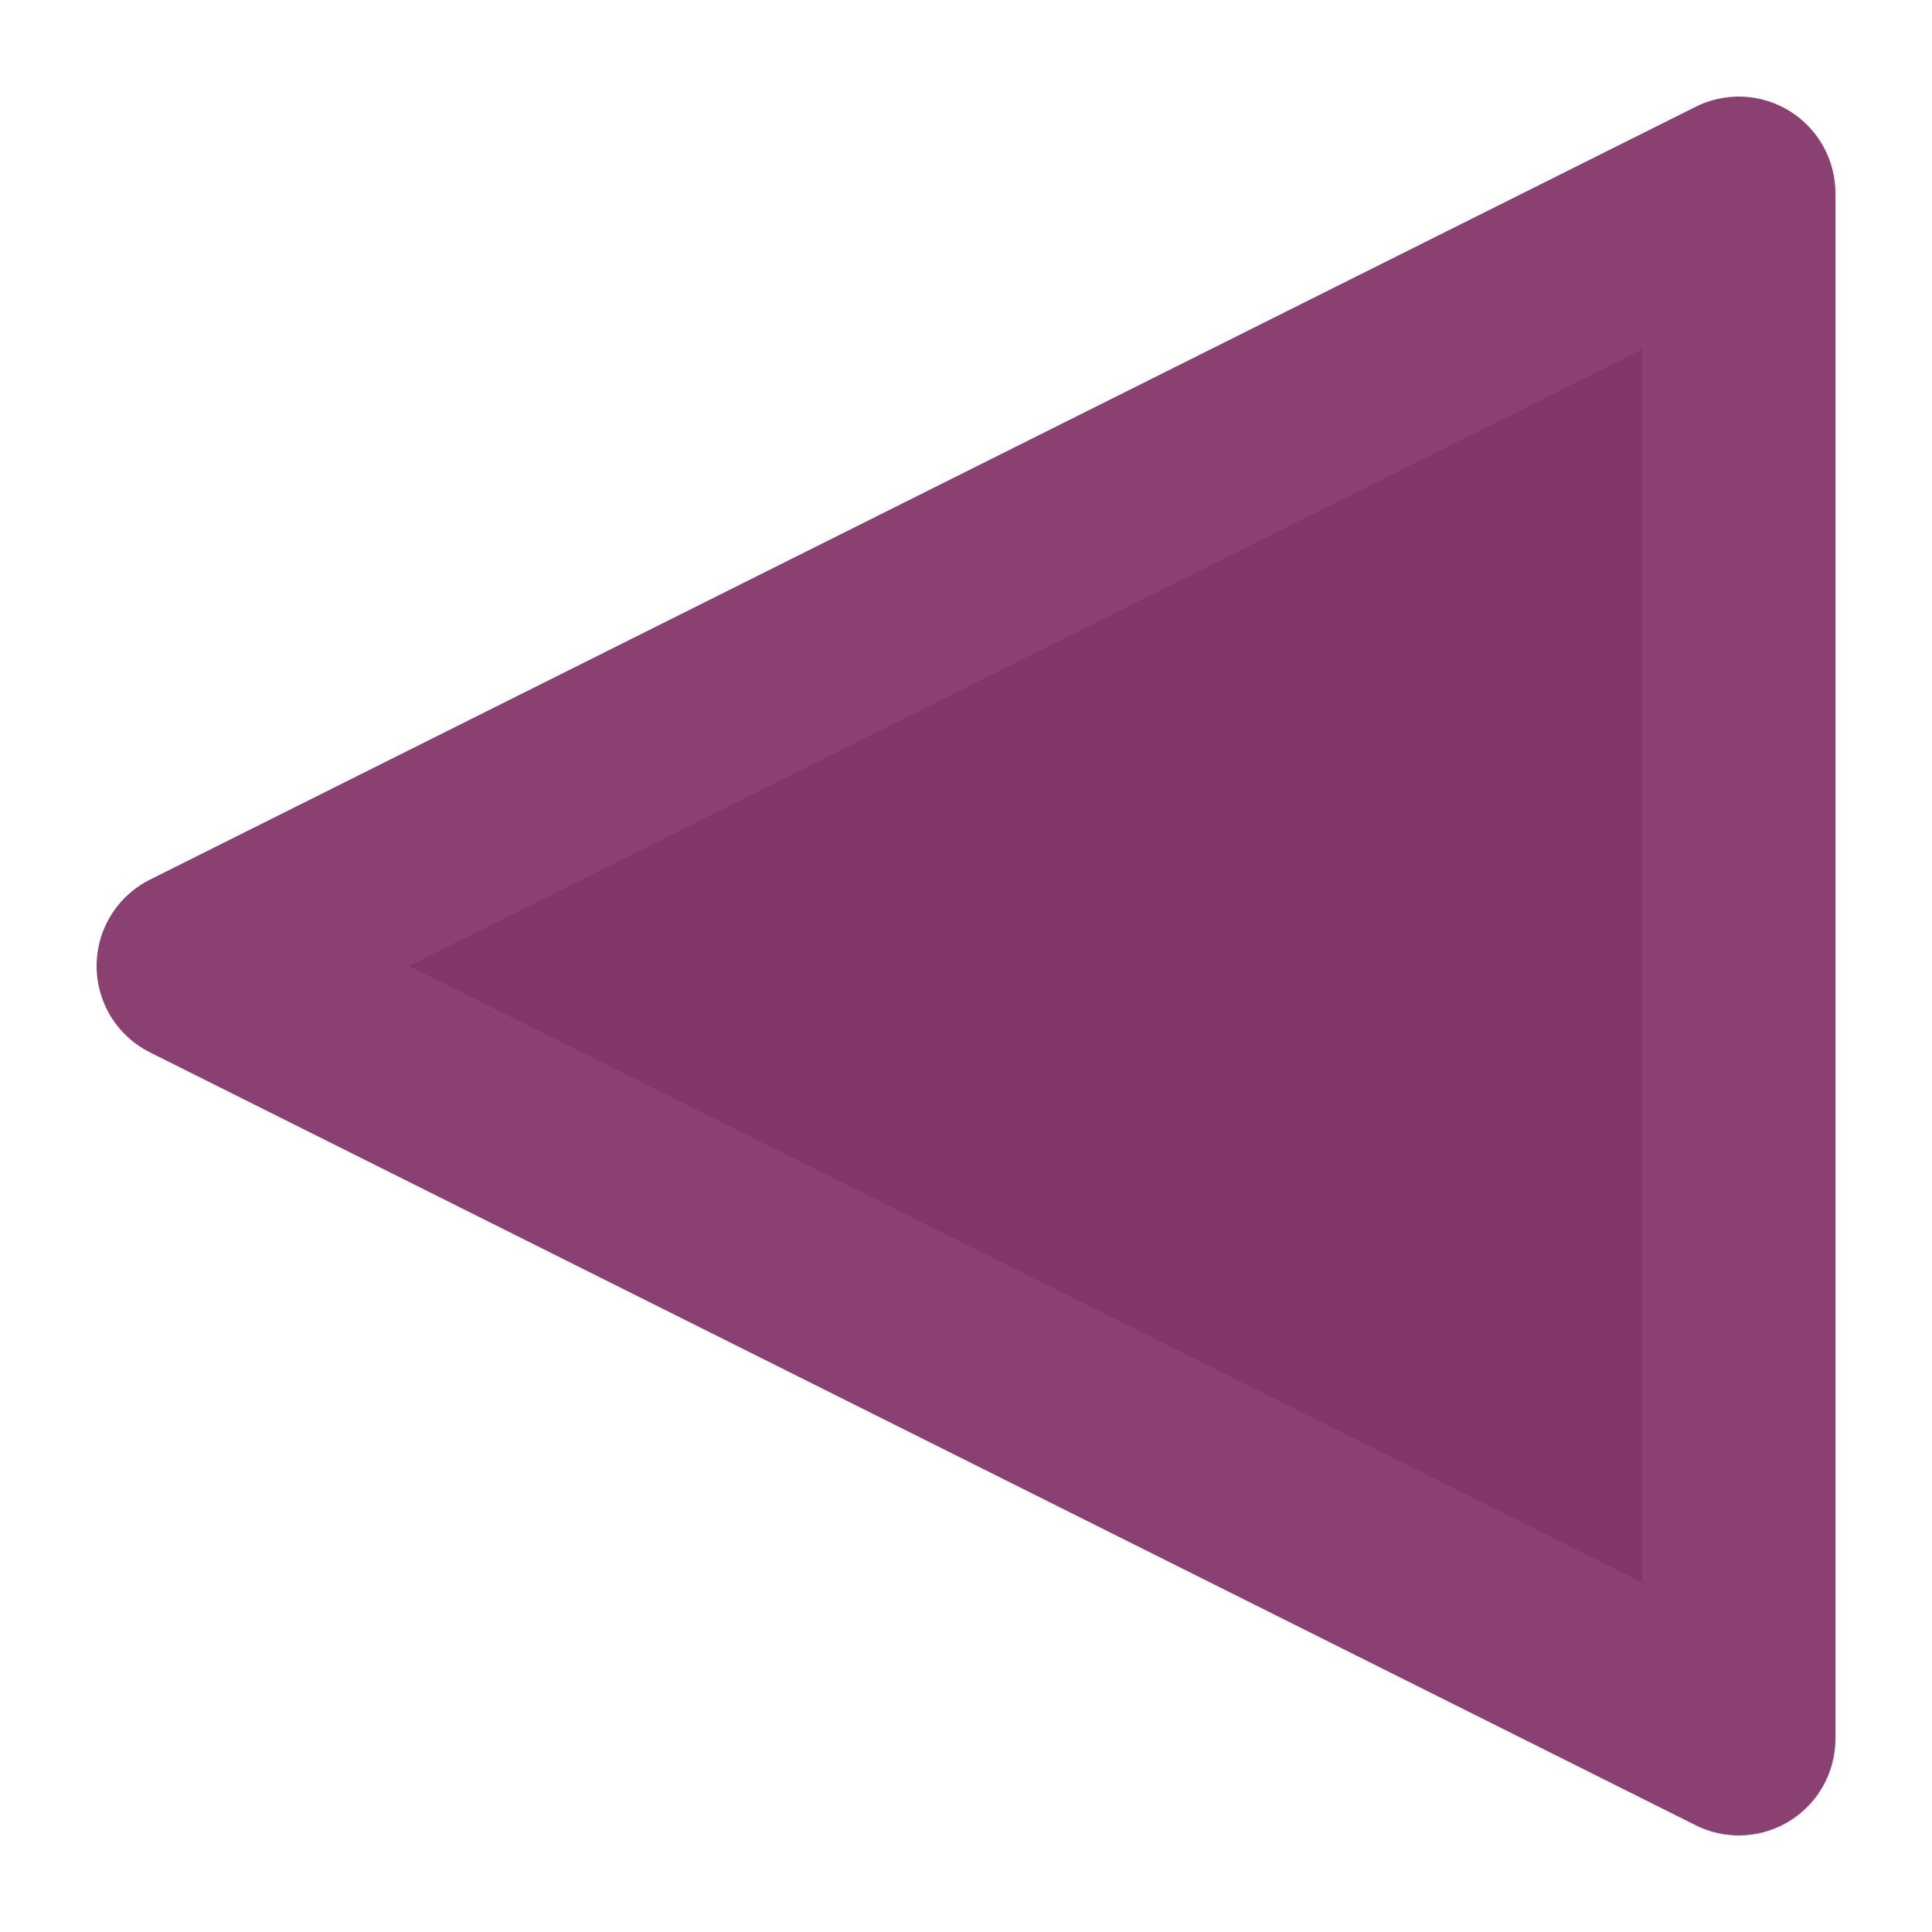
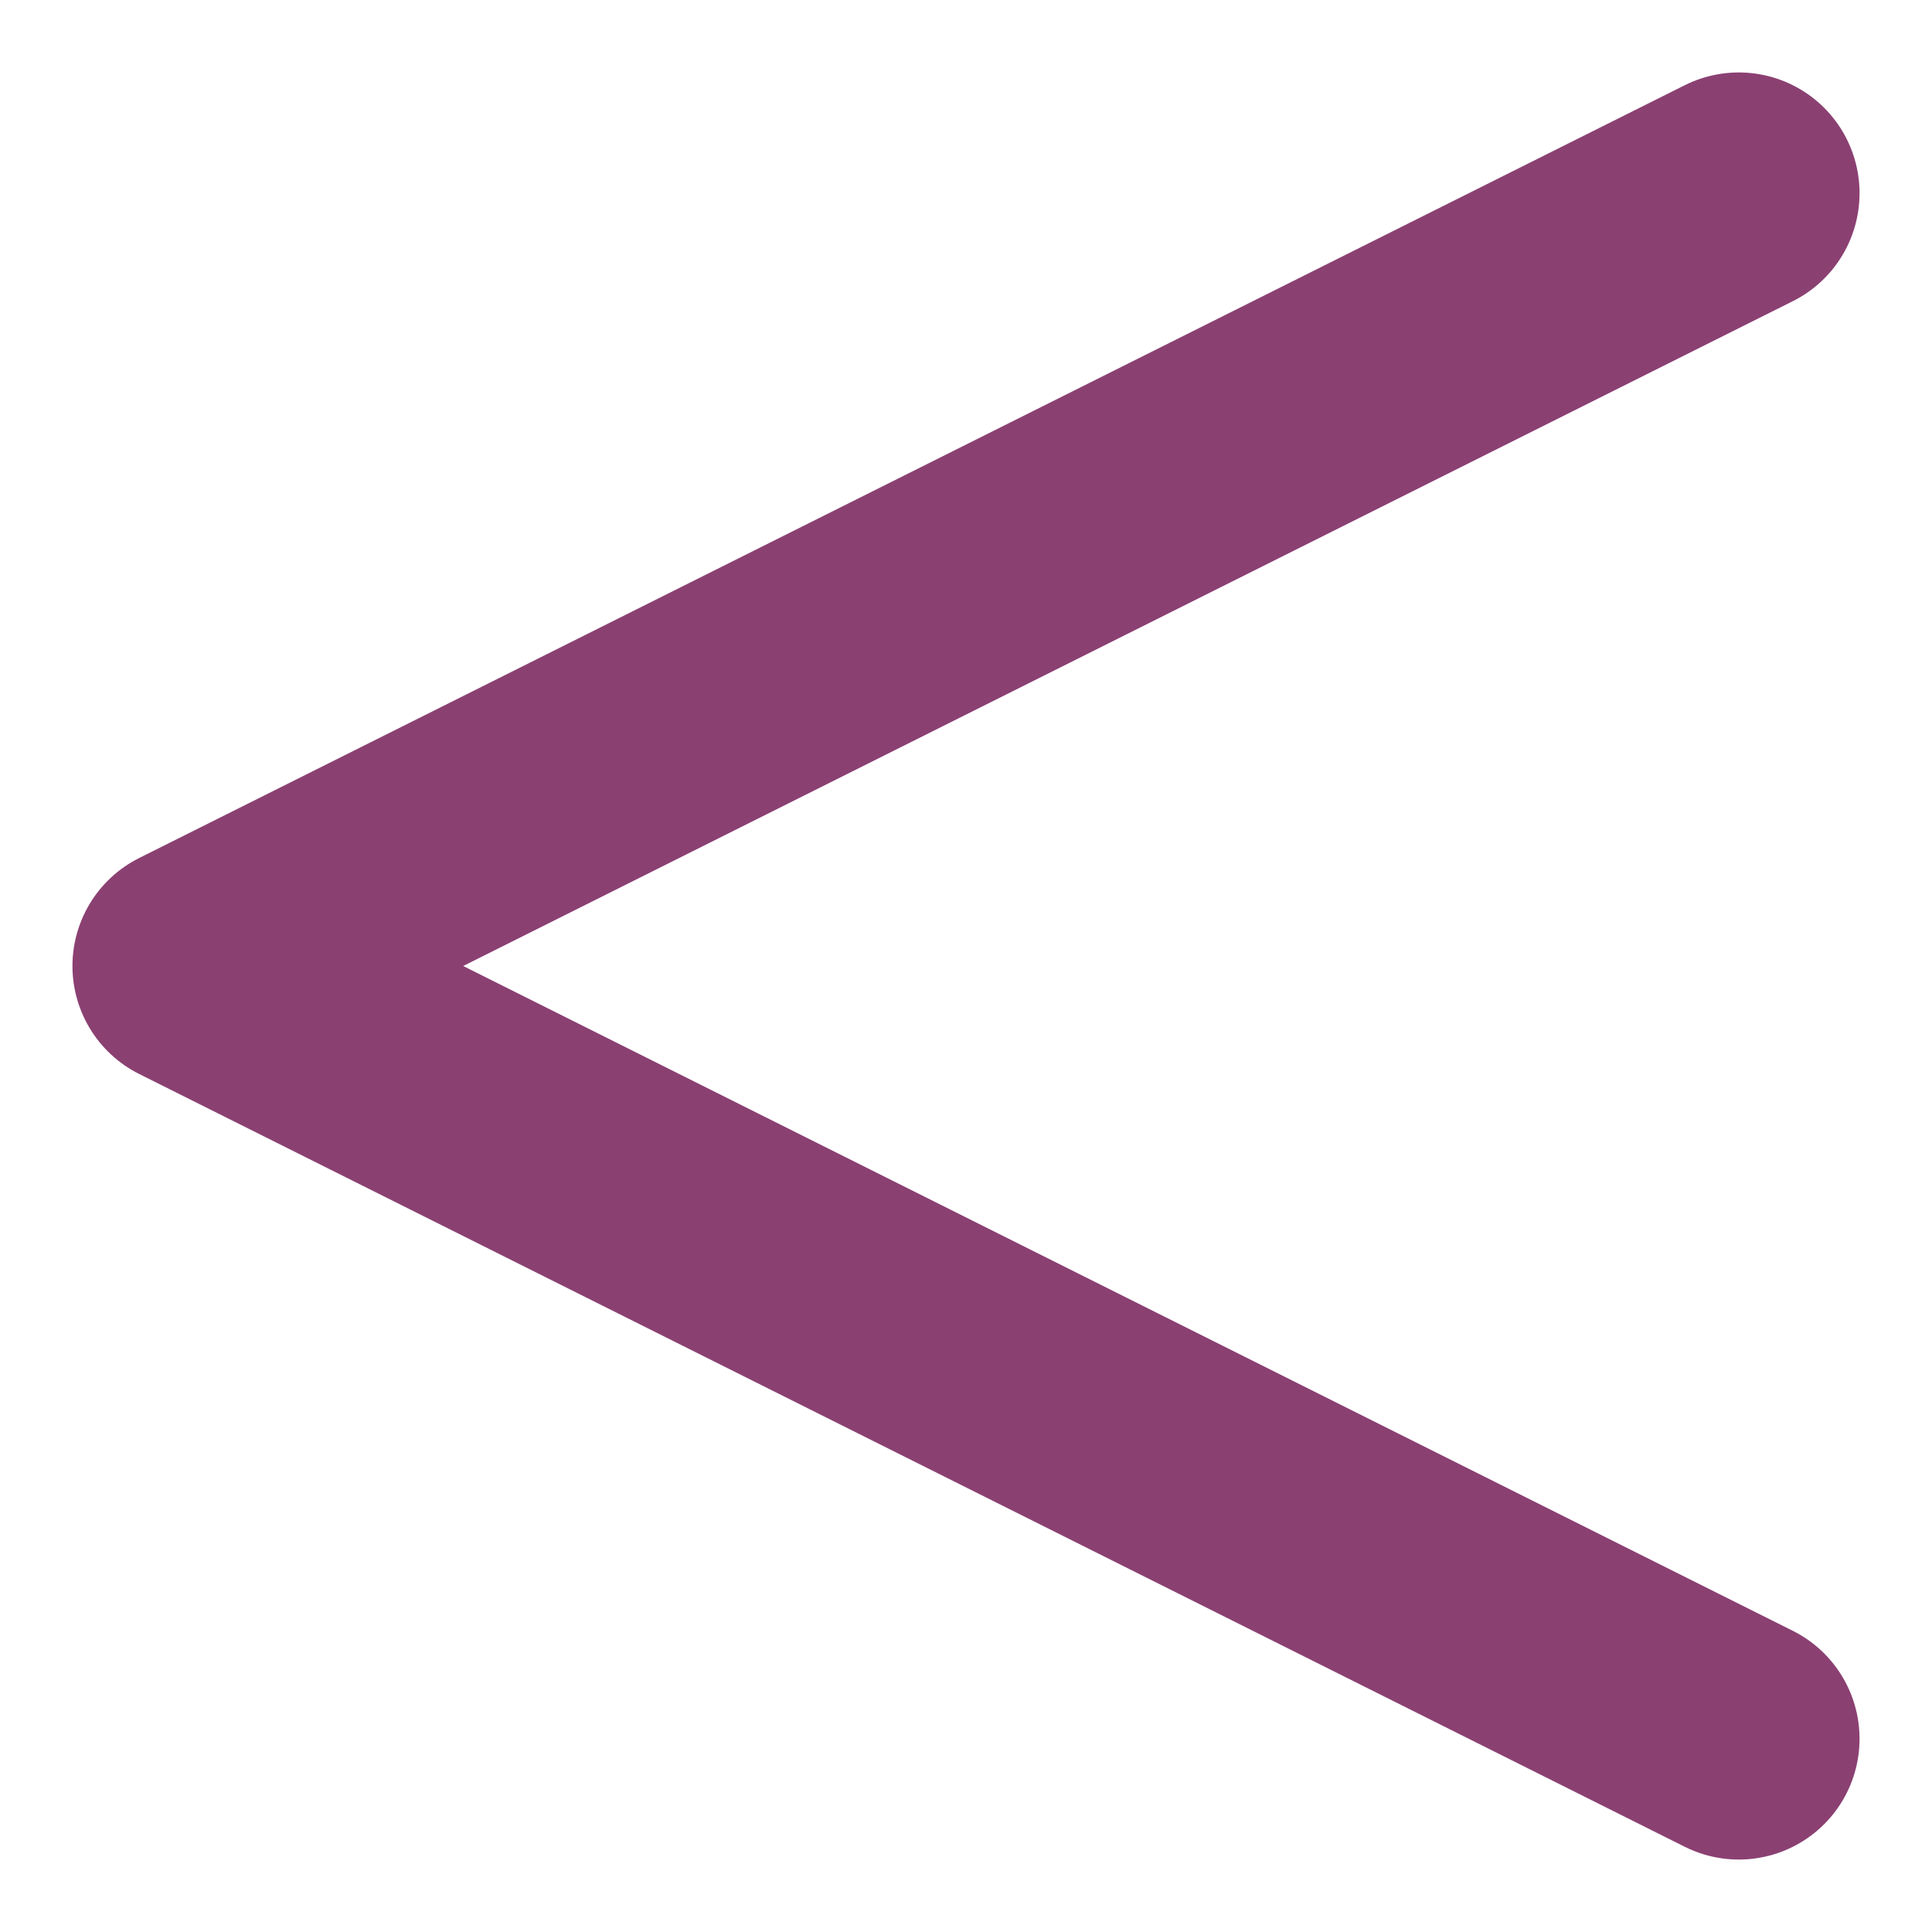
<svg xmlns="http://www.w3.org/2000/svg" version="1.1" width="20" height="20">
-   <g fill="rgb(129, 54, 104)" stroke="rgb(139, 64, 114)" stroke-linejoin="round" stroke-width="2">
-     <polygon points="2,10 18,2 18,18" />
+   <g fill="none" stroke="rgb(139, 64, 114)" stroke-linecap="round" stroke-linejoin="round" stroke-width="2.5">
+     <path d="M18,2 L2,10 L18,18" />
  </g>
</svg>
